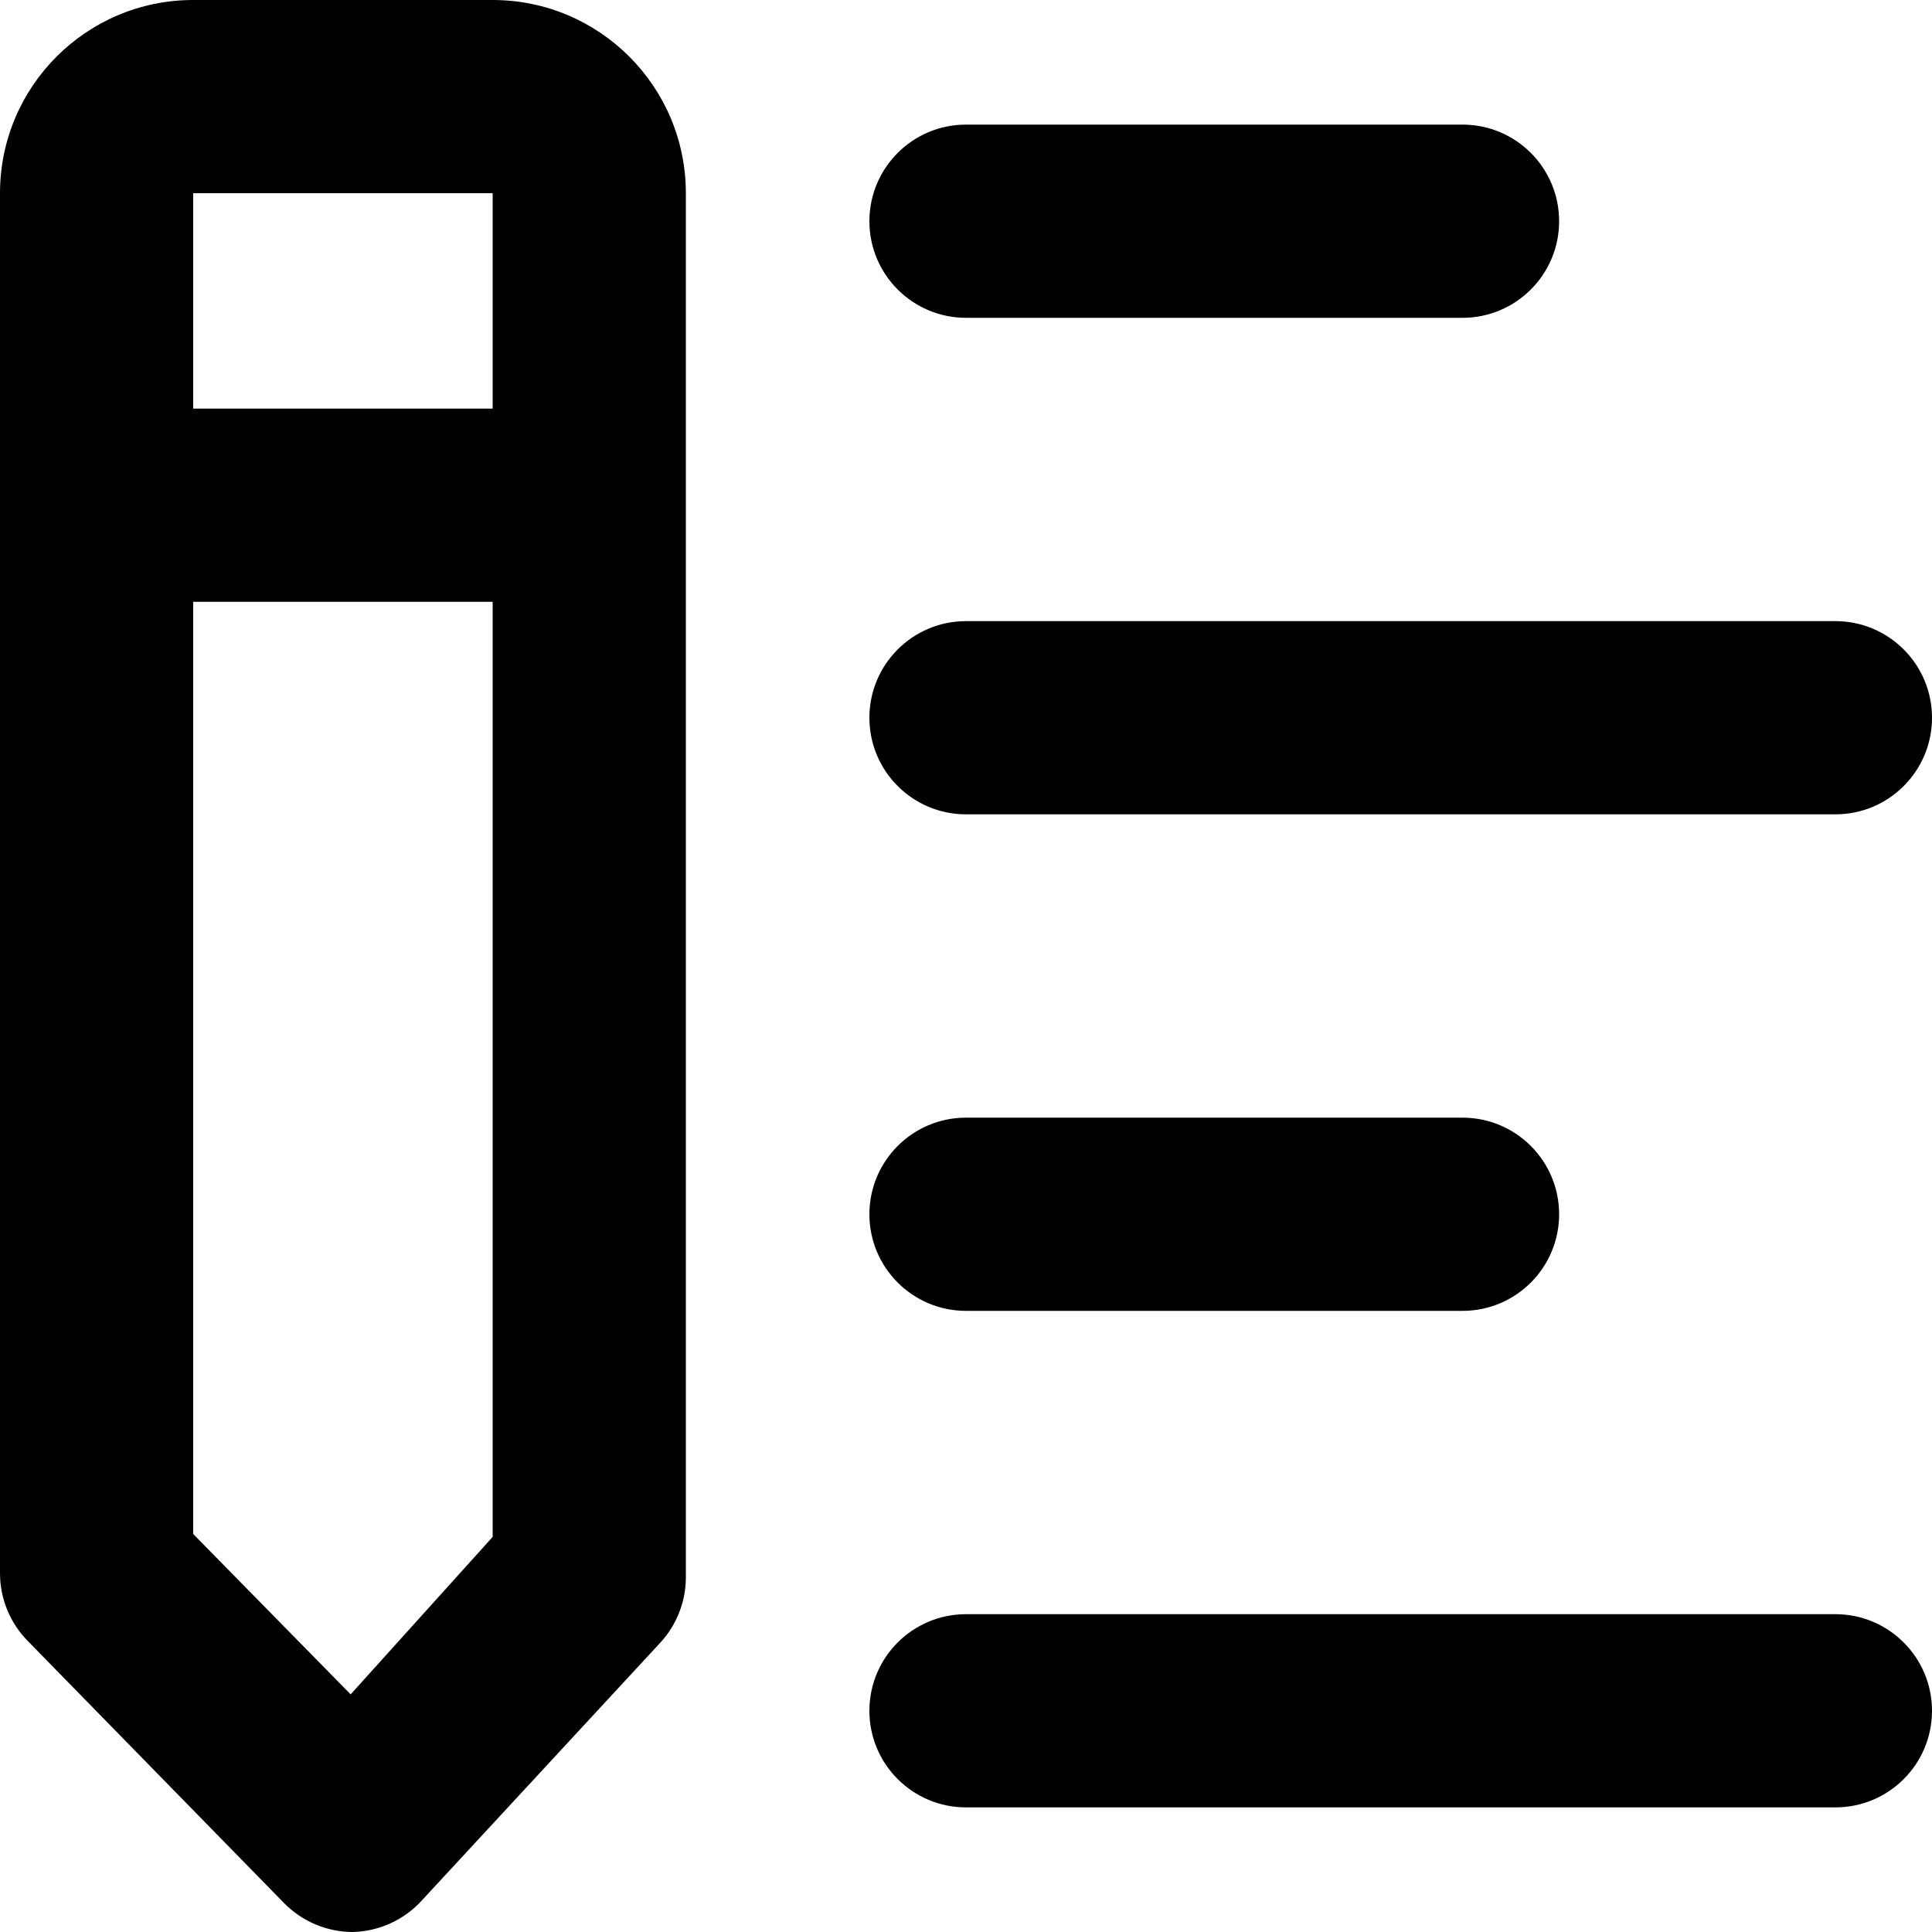
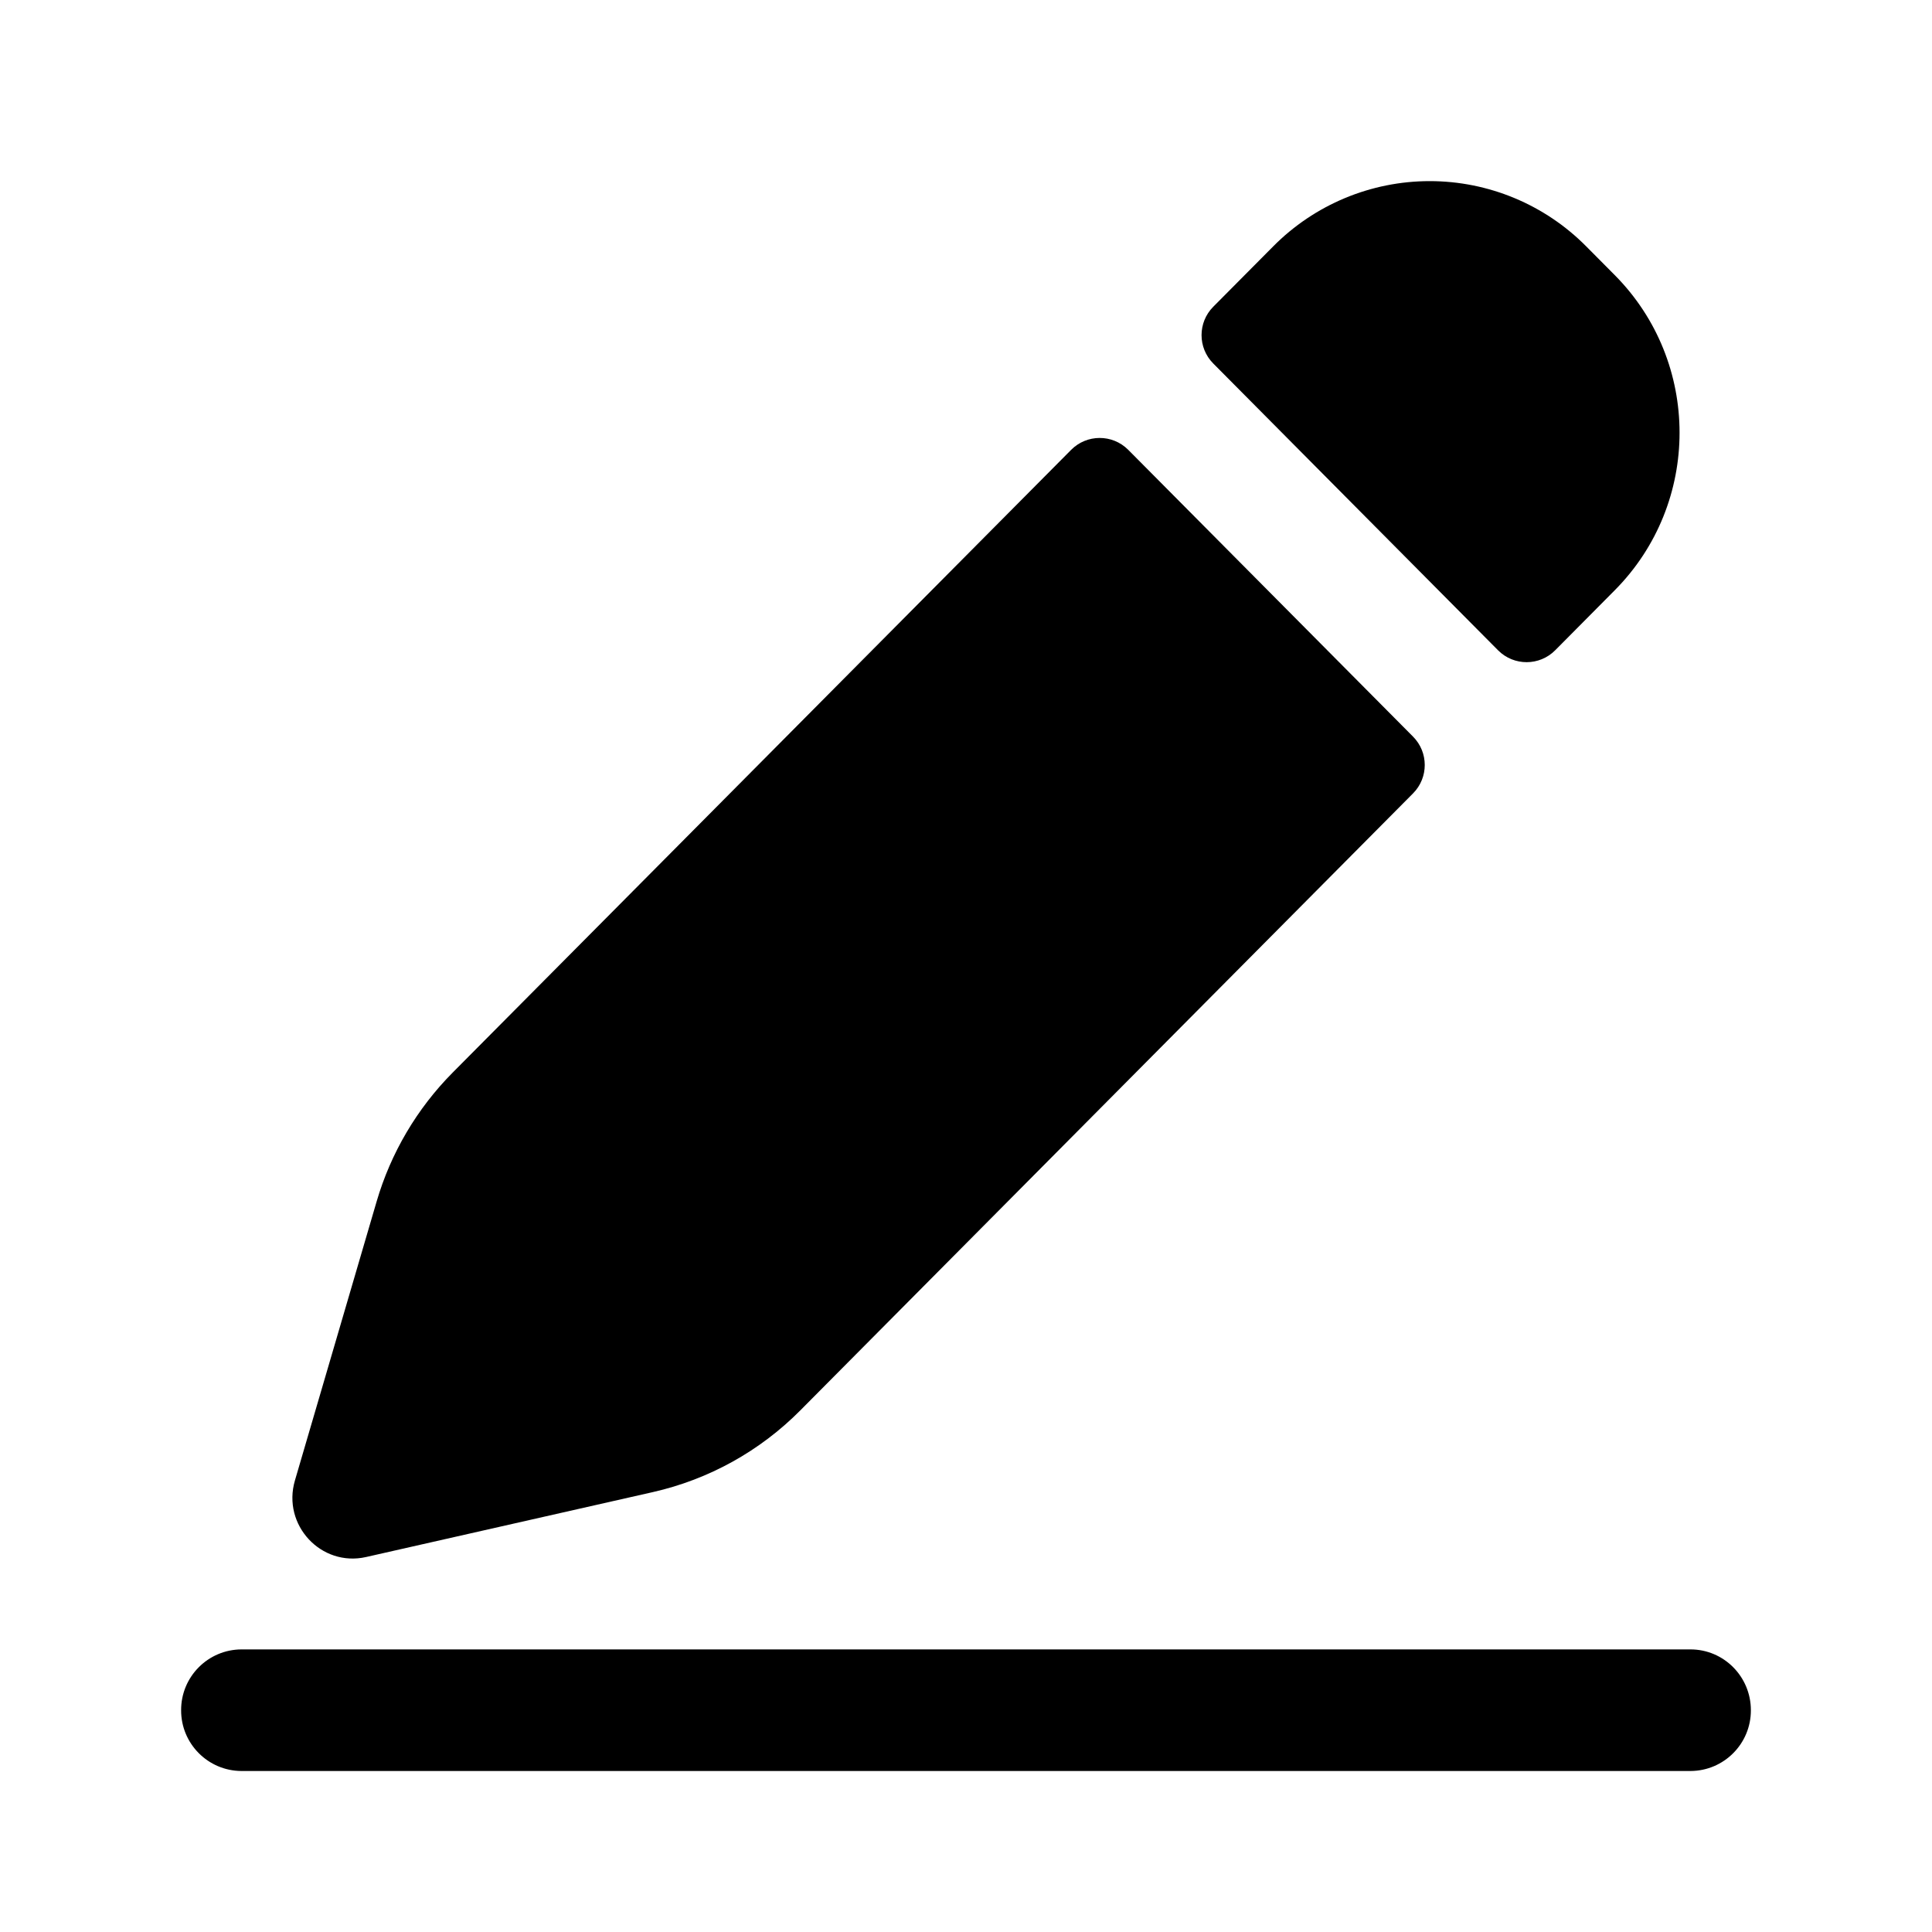
- <svg xmlns="http://www.w3.org/2000/svg" t="1650442164029" class="icon" viewBox="0 0 1024 1024" version="1.1" p-id="6025" width="200" height="200">
+ <svg xmlns="http://www.w3.org/2000/svg" t="1651066434184" class="icon" viewBox="0 0 1024 1024" version="1.1" p-id="6681" width="200" height="200">
  <defs>
    <style type="text/css" />
  </defs>
-   <path d="M261.12 0H102.4a102.4 102.4 0 0 0-102.4 102.4v731.648a51.2 51.2 0 0 0 14.848 35.84l135.68 138.752a51.2 51.2 0 0 0 36.352 15.36 51.2 51.2 0 0 0 36.864-16.896L350.208 870.4a51.2 51.2 0 0 0 13.312-34.304V102.4a102.4 102.4 0 0 0-102.4-102.4z m0 102.4v114.176H102.4V102.4zM185.856 898.048L102.4 813.056V318.976h158.72v495.616zM512 168.448h263.168a51.2 51.2 0 0 0 0-102.4H512a51.2 51.2 0 0 0 0 102.4zM512 431.616h460.8a51.2 51.2 0 0 0 0-102.4h-460.8a51.2 51.2 0 0 0 0 102.4zM512 694.784h263.168a51.2 51.2 0 0 0 0-102.4H512a51.2 51.2 0 0 0 0 102.4zM972.8 855.552h-460.8a51.2 51.2 0 0 0 0 102.4h460.8a51.2 51.2 0 0 0 0-102.4z" p-id="6026" />
+   <path d="M896 874.219c17.675 0 32 14.432 32 32.224A32.107 32.107 0 0 1 896 938.667H128a32.107 32.107 0 0 1-32-32.213 32.107 32.107 0 0 1 32-32.235zM597.899 238.325l0.107 0.107 150.944 152a21.333 21.333 0 0 1 0 30.069l-324.8 327.061a159.691 159.691 0 0 1-78.048 43.264l-152.085 34.432c-23.808 5.387-44.608-16.981-37.707-40.555l43.296-147.84a161.344 161.344 0 0 1 40.32-68.373l327.797-330.059a21.333 21.333 0 0 1 30.176-0.107zM840.747 130.603l15.083 15.189c45.824 46.144 45.824 120.949 0 167.083l-31.552 31.787a21.333 21.333 0 0 1-30.176 0.107l-0.107-0.107-150.944-152a21.333 21.333 0 0 1 0-30.08l31.755-31.979a116.768 116.768 0 0 1 165.941 0z" p-id="6682" />
</svg>
